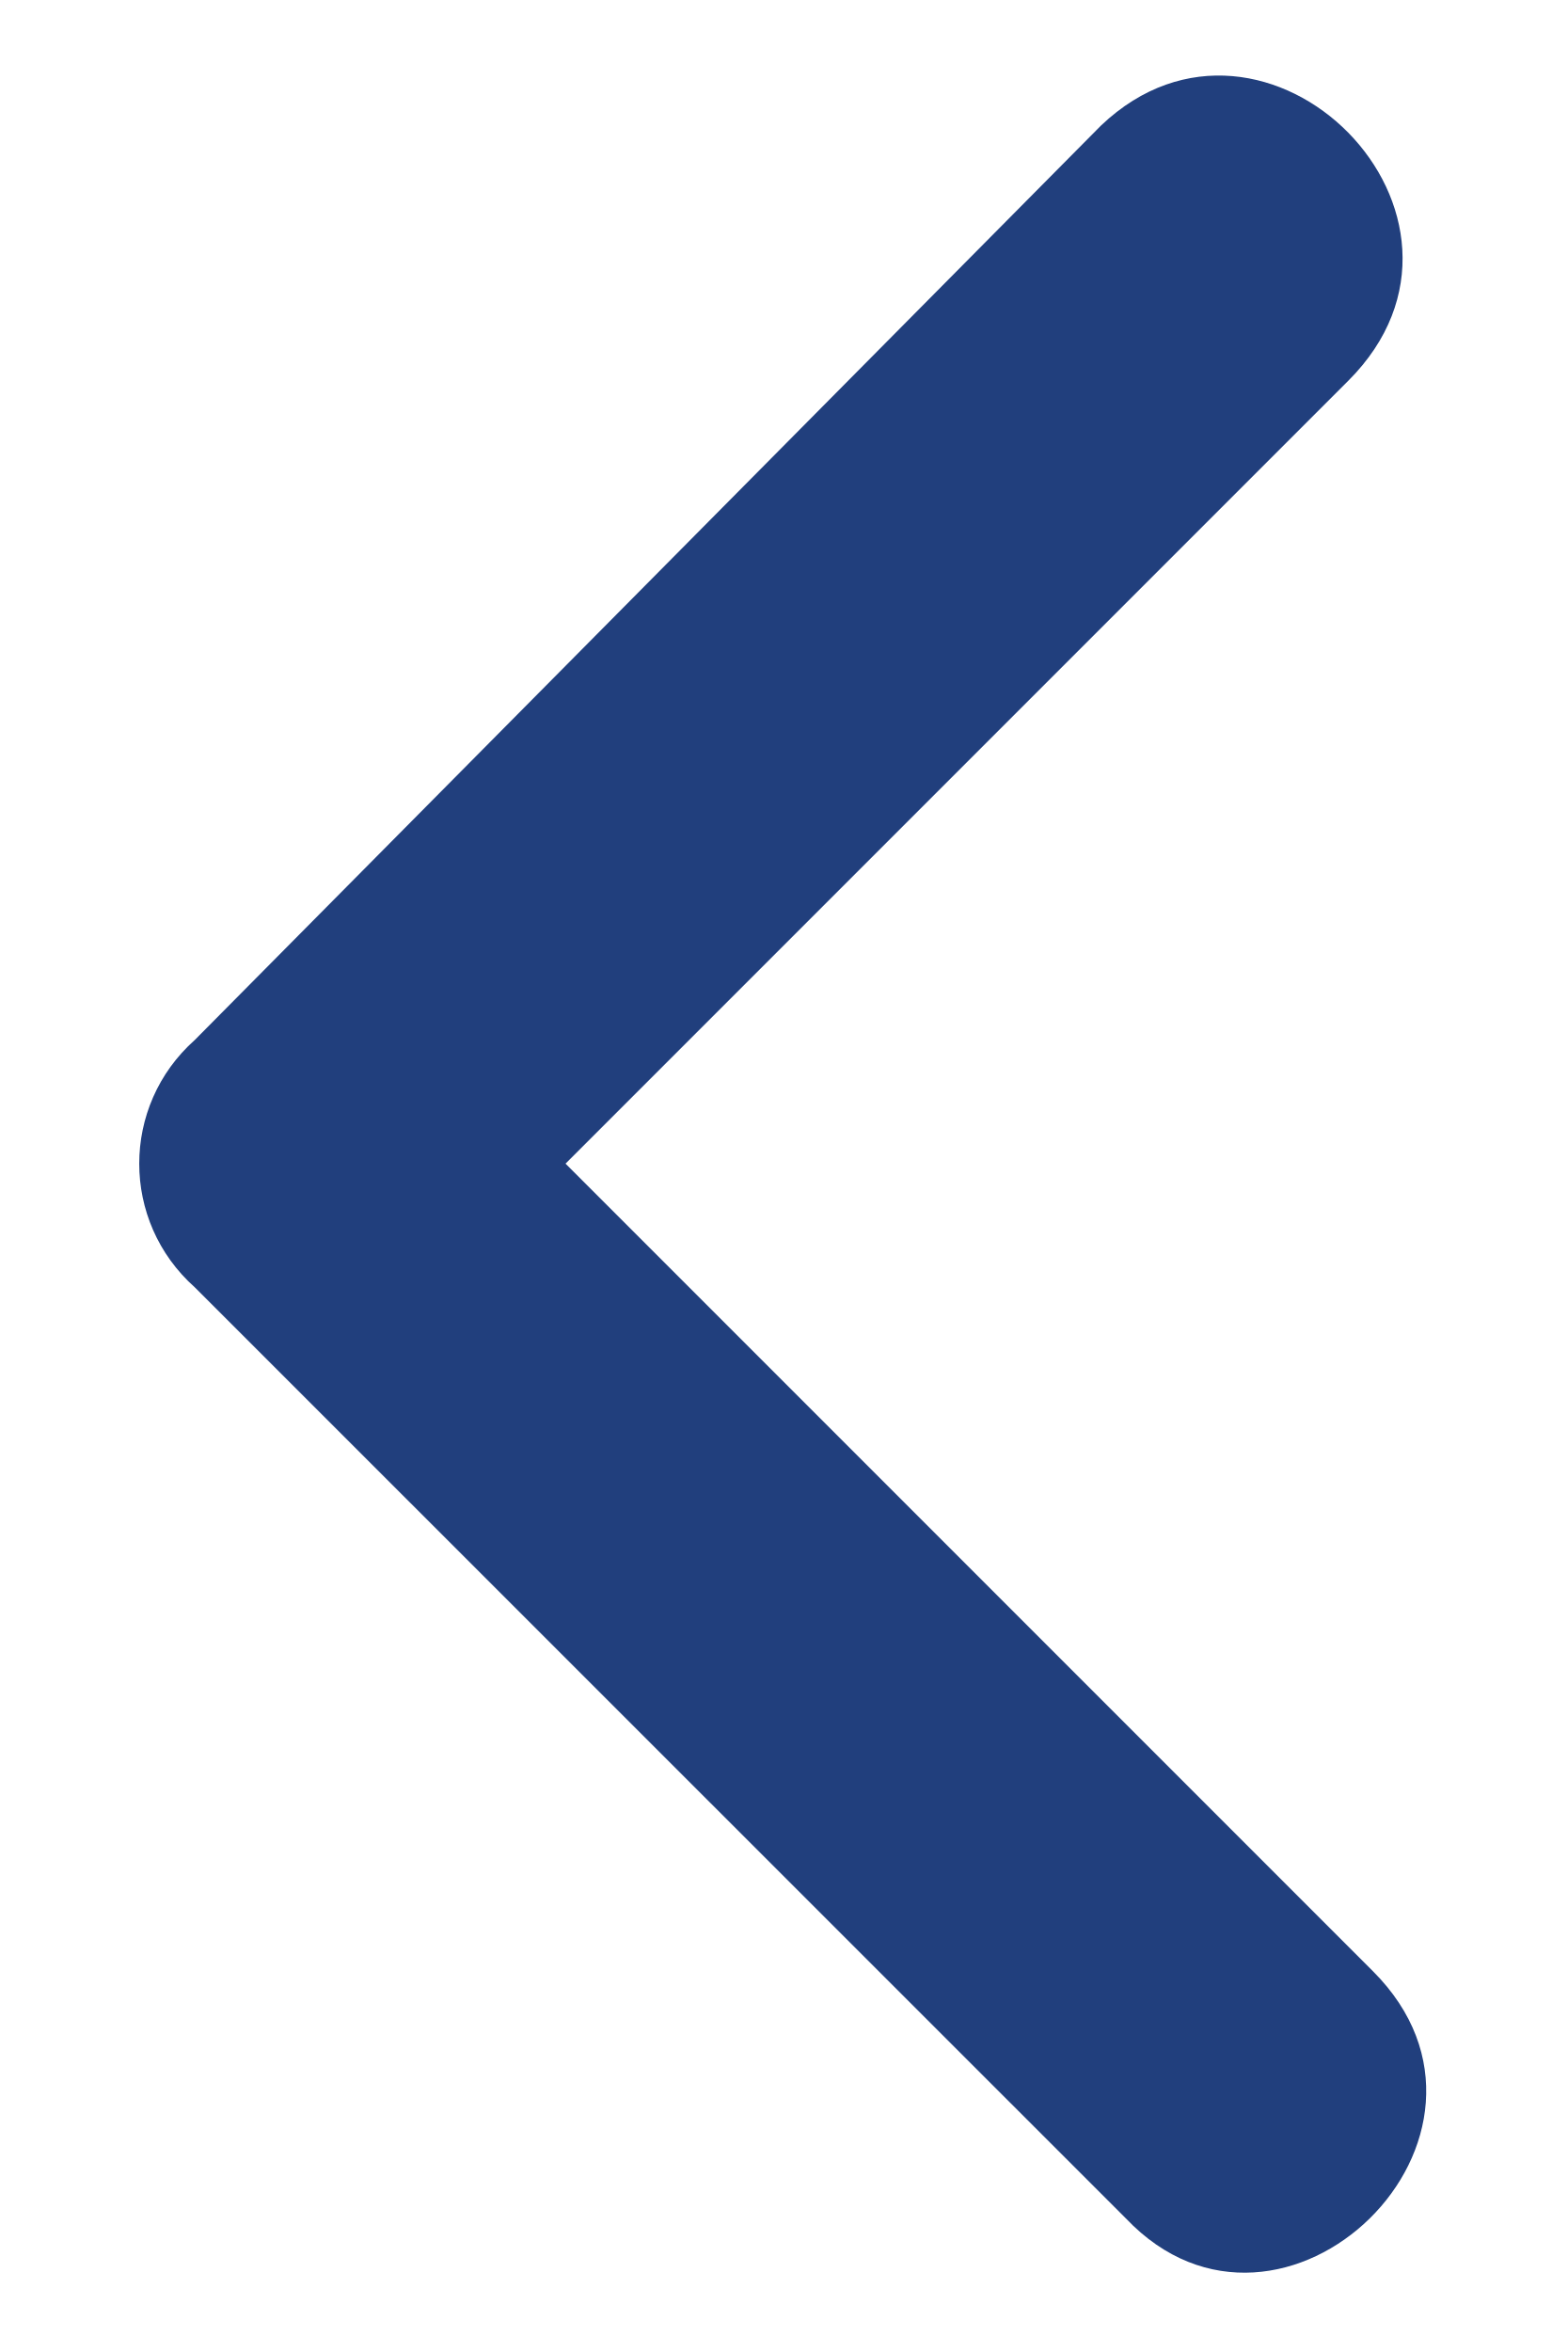
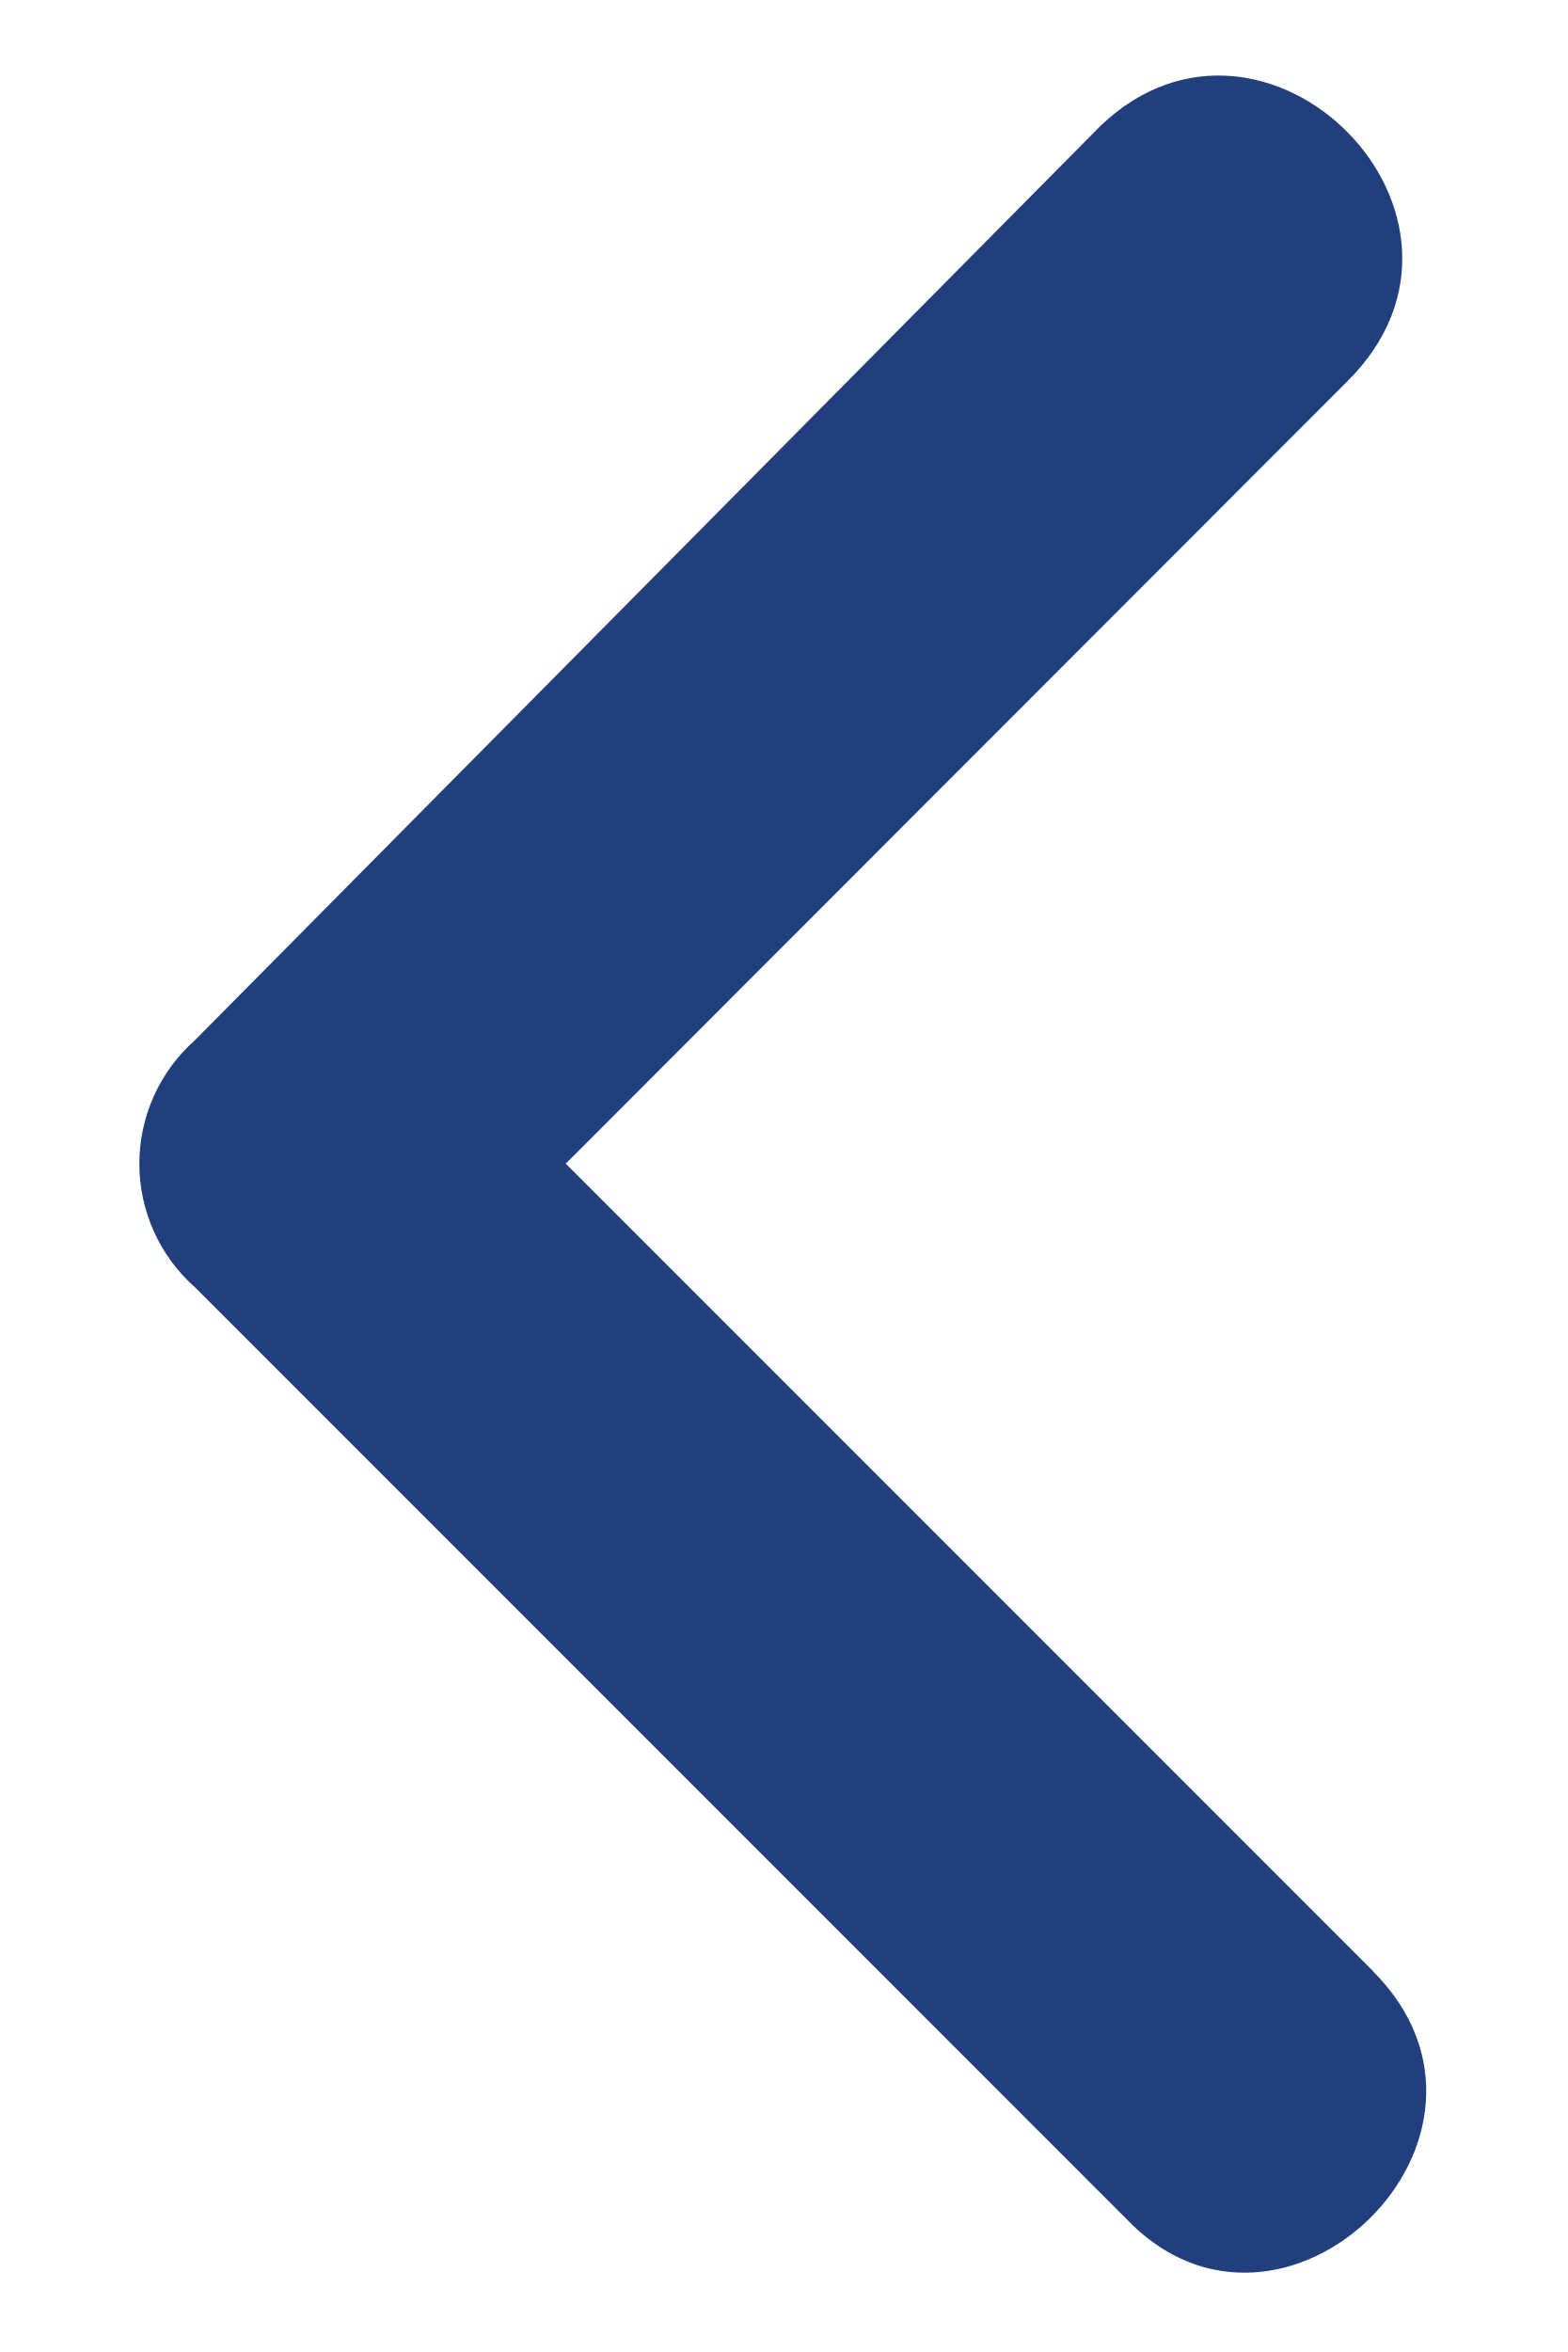
- <svg xmlns="http://www.w3.org/2000/svg" width="8" height="12" viewBox="0 0 8 12" fill="none">
-   <path d="M7.006 10.057C7.847 10.898 6.543 12.159 5.745 11.318L0.994 6.568C0.616 6.231 0.616 5.643 0.994 5.306L5.619 0.64C6.46 -0.159 7.721 1.103 6.88 1.943L2.886 5.937L7.006 10.057Z" fill="#213F7D" />
+ <svg xmlns="http://www.w3.org/2000/svg" width="8" height="12" fill="none">
+   <path fill="#213F7D" d="M7.006 10.057c.841.841-.463 2.102-1.261 1.261l-4.75-4.75a.842.842 0 0 1 0-1.261L5.618.64c.84-.799 2.102.463 1.26 1.303L2.887 5.937l4.12 4.12Z" />
</svg>
